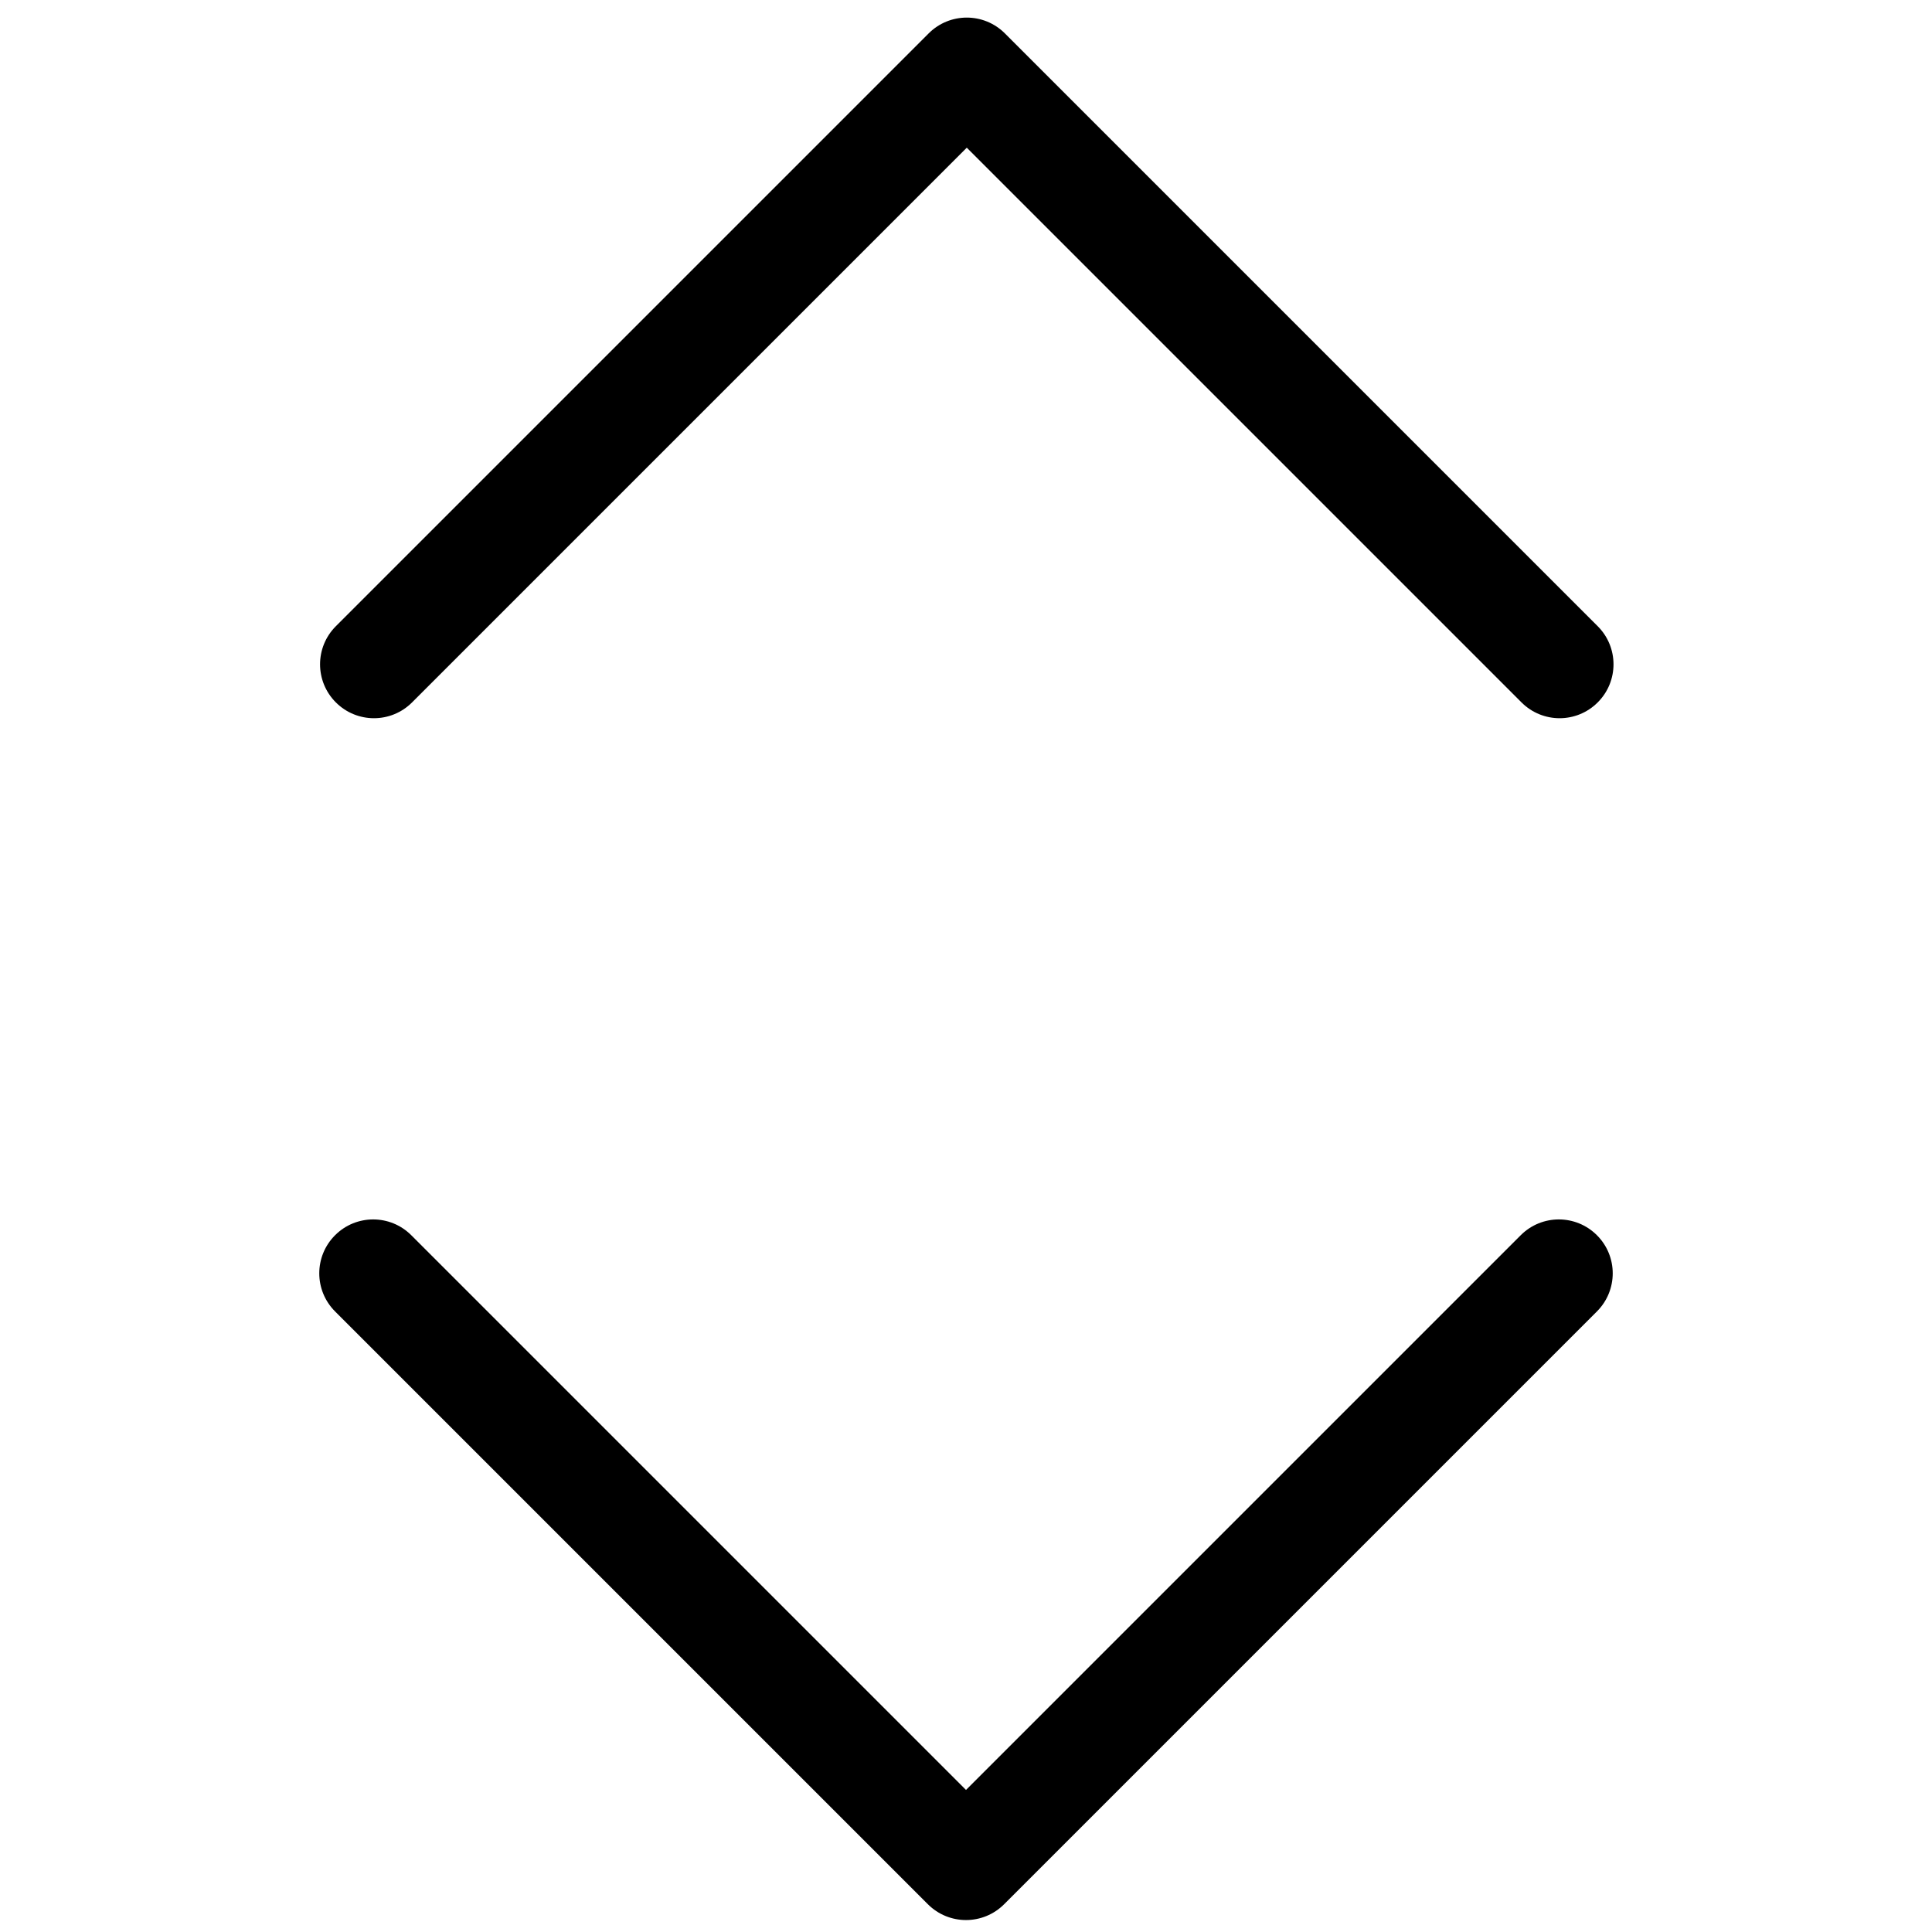
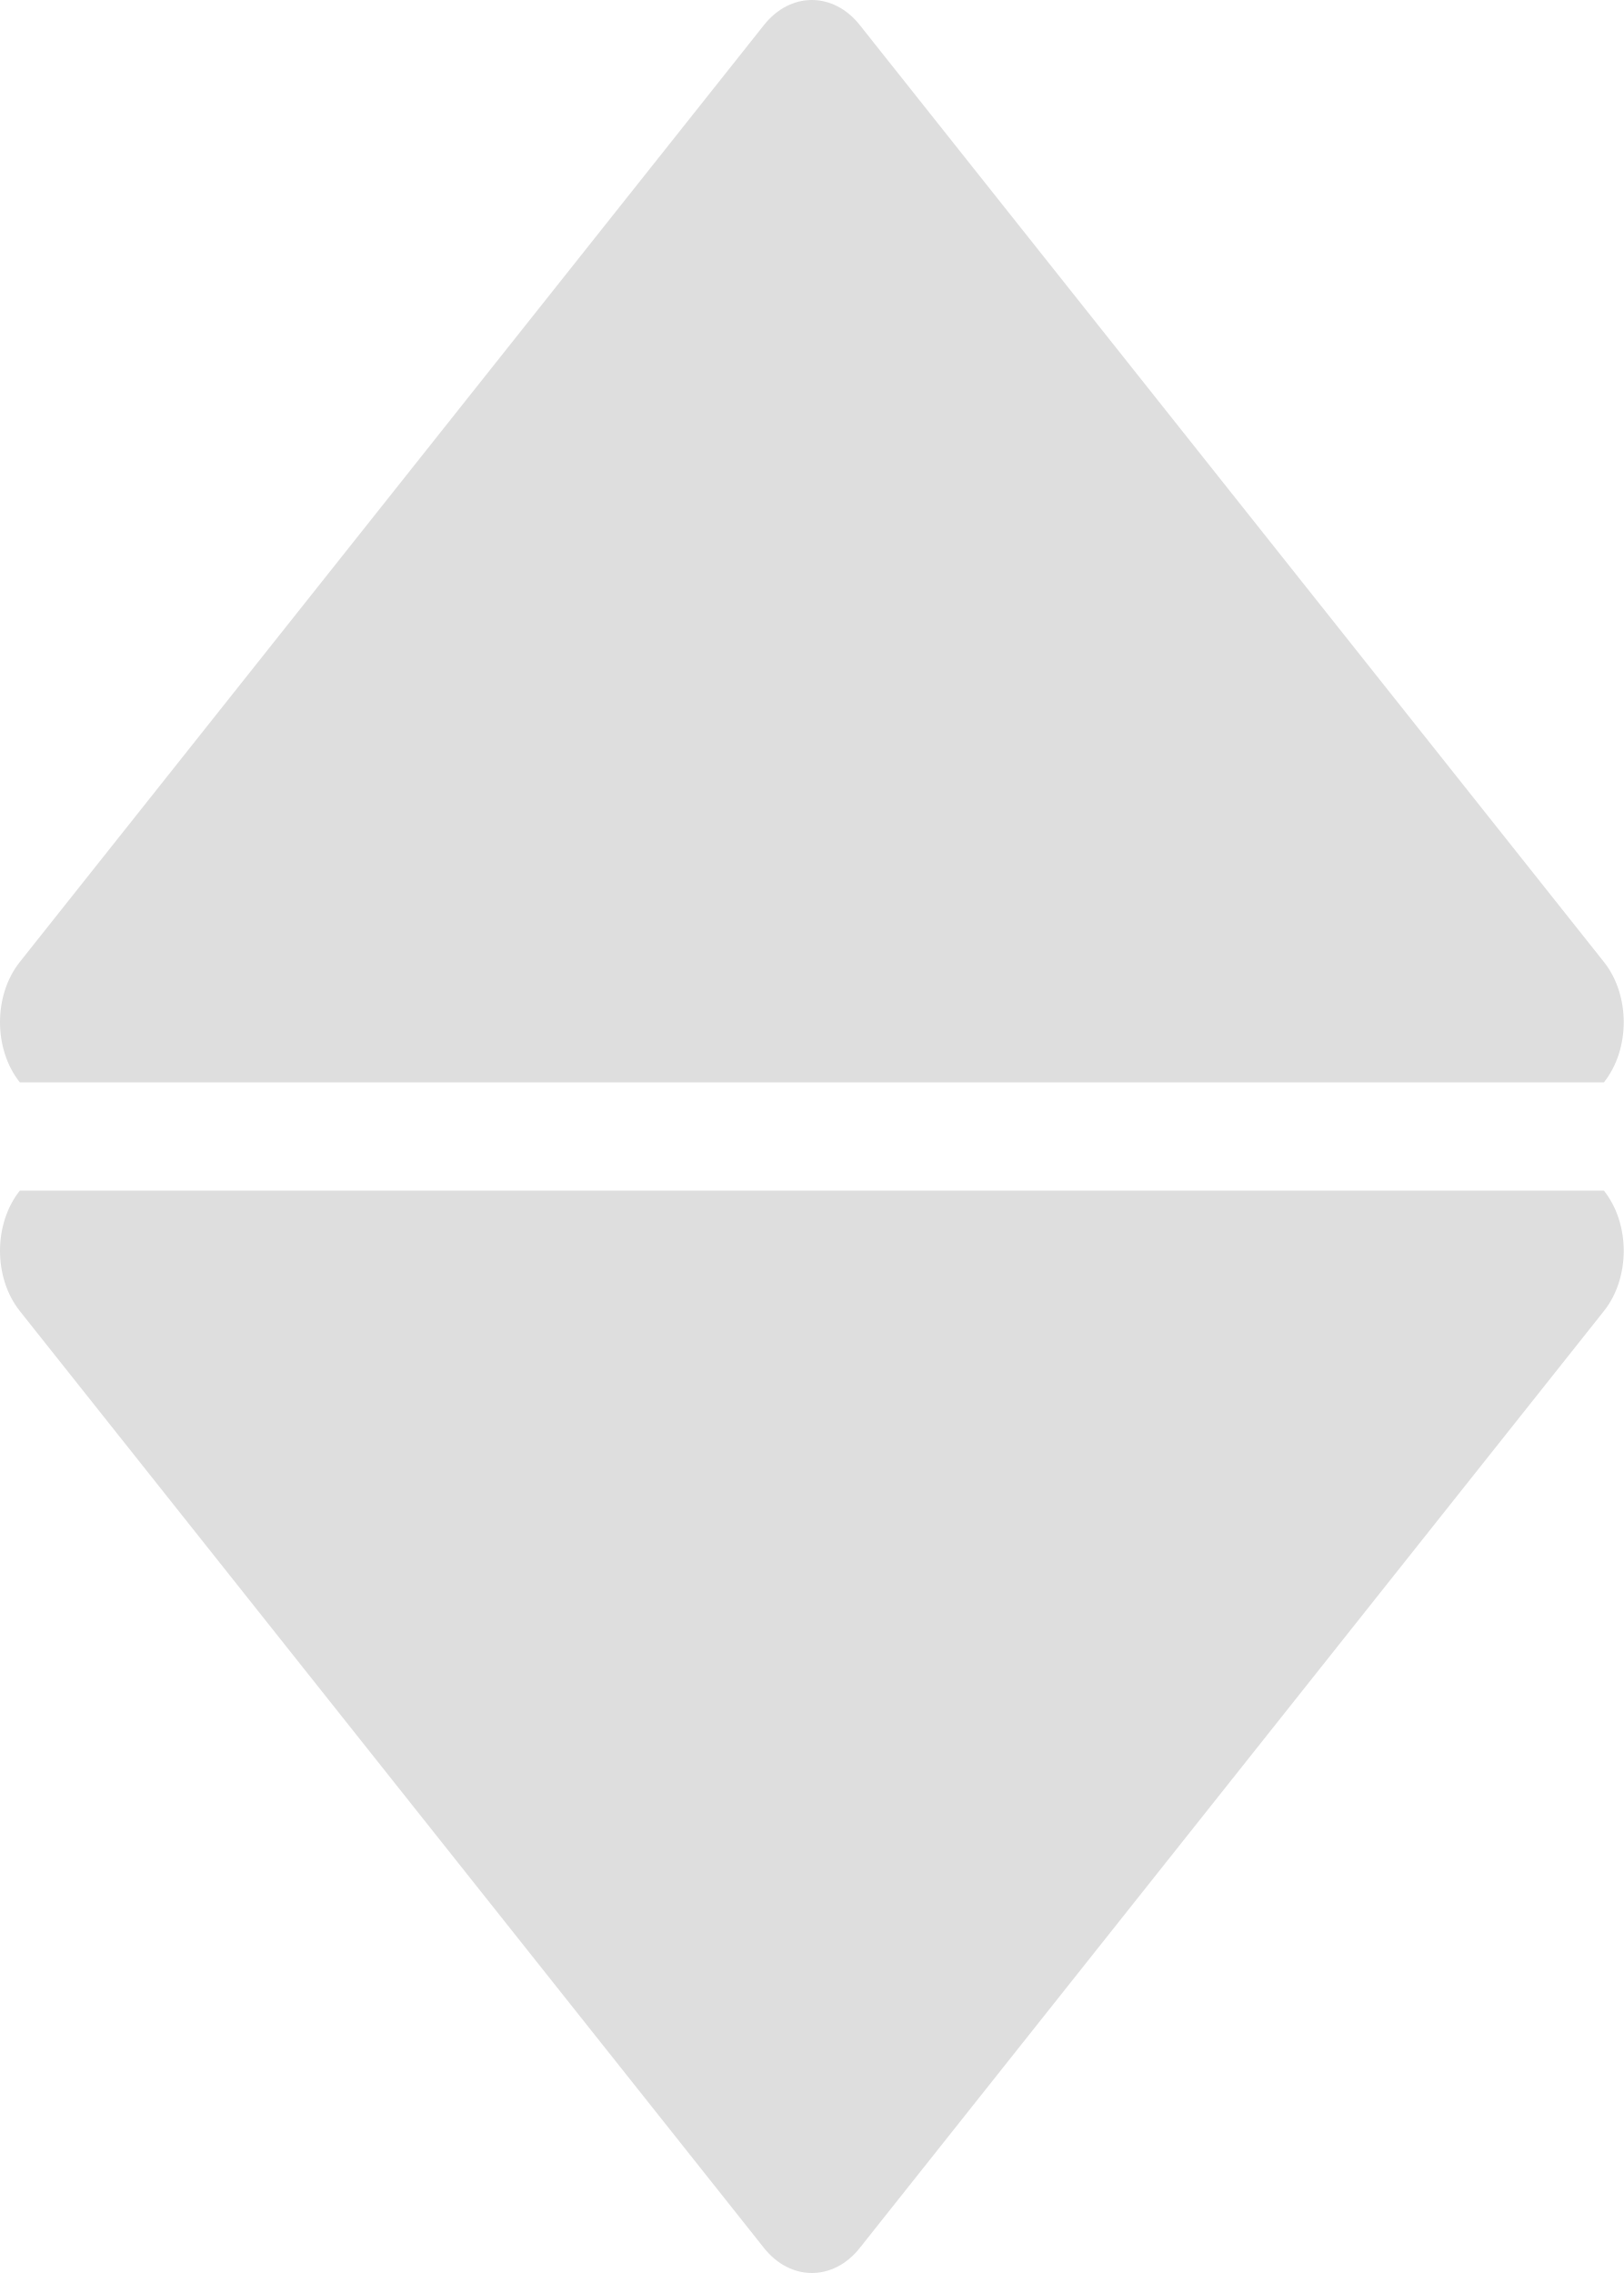
- <svg xmlns="http://www.w3.org/2000/svg" version="1.1" id="Layer_1" x="0px" y="0px" viewBox="0 0 512.011 512.011" style="enable-background:new 0 0 512.011 512.011;" xml:space="preserve">
+ <svg xmlns="http://www.w3.org/2000/svg" version="1.1" id="Layer_1" x="0px" y="0px" viewBox="0 0 300 420" xml:space="preserve" width="300" height="420">
  <defs id="defs41" />
-   <g id="g6" transform="matrix(-0.6694913,0,0,-0.6694913,427.6064,268.8931)" style="fill:#000000">
-     <g id="g4" style="fill:#000000">
-       <path d="m 505.755,123.592 c -8.341,-8.341 -21.824,-8.341 -30.165,0 L 256.005,343.176 36.421,123.592 c -8.341,-8.341 -21.824,-8.341 -30.165,0 -8.341,8.341 -8.341,21.824 0,30.165 l 234.667,234.667 c 4.16,4.16 9.621,6.251 15.083,6.251 5.462,0 10.923,-2.091 15.083,-6.251 L 505.756,153.757 c 8.34,-8.341 8.34,-21.824 -10e-4,-30.165 z" id="path2" style="fill:#000000" />
+   <g id="g8" transform="rotate(180,191.1752,280.93)" style="fill:#b3b3b3;fill-opacity:0.428">
+ </g>
+   <g id="g10" transform="rotate(180,191.1752,280.93)" style="fill:#b3b3b3;fill-opacity:0.428">
+ </g>
+   <g id="g12" transform="rotate(180,191.1752,280.93)" style="fill:#b3b3b3;fill-opacity:0.428">
+ </g>
+   <g id="g14" transform="rotate(180,191.1752,280.93)" style="fill:#b3b3b3;fill-opacity:0.428">
+ </g>
+   <g id="g16" transform="rotate(180,191.1752,280.93)" style="fill:#b3b3b3;fill-opacity:0.428">
+ </g>
+   <g id="g18" transform="rotate(180,191.1752,280.93)" style="fill:#b3b3b3;fill-opacity:0.428">
+ </g>
+   <g id="g20" transform="rotate(180,191.1752,280.93)" style="fill:#b3b3b3;fill-opacity:0.428">
+ </g>
+   <g id="g22" transform="rotate(180,191.1752,280.93)" style="fill:#b3b3b3;fill-opacity:0.428">
+ </g>
+   <g id="g24" transform="rotate(180,191.1752,280.93)" style="fill:#b3b3b3;fill-opacity:0.428">
+ </g>
+   <g id="g26" transform="rotate(180,191.1752,280.93)" style="fill:#b3b3b3;fill-opacity:0.428">
+ </g>
+   <g id="g28" transform="rotate(180,191.1752,280.93)" style="fill:#b3b3b3;fill-opacity:0.428">
+ </g>
+   <g id="g30" transform="rotate(180,191.1752,280.93)" style="fill:#b3b3b3;fill-opacity:0.428">
+ </g>
+   <g id="g32" transform="rotate(180,191.1752,280.93)" style="fill:#b3b3b3;fill-opacity:0.428">
+ </g>
+   <g id="g34" transform="rotate(180,191.1752,280.93)" style="fill:#b3b3b3;fill-opacity:0.428">
+ </g>
+   <g id="g36" transform="rotate(180,191.1752,280.93)" style="fill:#b3b3b3;fill-opacity:0.428">
+ </g>
+   <g style="fill:#b3b3b3;fill-opacity:0.428" id="g6-3" transform="matrix(0.5859253,0,0,0.7377814,-1.4648133e-4,128.8161)">
+     <g style="fill:#b3b3b3;fill-opacity:0.428" id="g4-6">
+       <path style="fill:#b3b3b3;fill-opacity:0.428" d="m 505.755,123.592 c -275.867,0 -195.501,0 -499.499,0 -8.341,8.341 -8.341,21.824 0,30.165 l 234.667,234.667 c 4.16,4.16 9.621,6.251 15.083,6.251 5.462,0 10.923,-2.091 15.083,-6.251 L 505.756,153.757 c 8.34,-8.341 8.34,-21.824 -10e-4,-30.165 z" id="path2-7" />
    </g>
  </g>
-   <g id="g8" transform="rotate(180,256.1092,256.7526)" style="fill:#000000">
- </g>
-   <g id="g10" transform="rotate(180,256.1092,256.7526)" style="fill:#000000">
- </g>
-   <g id="g12" transform="rotate(180,256.1092,256.7526)" style="fill:#000000">
- </g>
-   <g id="g14" transform="rotate(180,256.1092,256.7526)" style="fill:#000000">
- </g>
-   <g id="g16" transform="rotate(180,256.1092,256.7526)" style="fill:#000000">
- </g>
-   <g id="g18" transform="rotate(180,256.1092,256.7526)" style="fill:#000000">
- </g>
-   <g id="g20" transform="rotate(180,256.1092,256.7526)" style="fill:#000000">
- </g>
-   <g id="g22" transform="rotate(180,256.1092,256.7526)" style="fill:#000000">
- </g>
-   <g id="g24" transform="rotate(180,256.1092,256.7526)" style="fill:#000000">
- </g>
-   <g id="g26" transform="rotate(180,256.1092,256.7526)" style="fill:#000000">
- </g>
-   <g id="g28" transform="rotate(180,256.1092,256.7526)" style="fill:#000000">
- </g>
-   <g id="g30" transform="rotate(180,256.1092,256.7526)" style="fill:#000000">
- </g>
-   <g id="g32" transform="rotate(180,256.1092,256.7526)" style="fill:#000000">
- </g>
-   <g id="g34" transform="rotate(180,256.1092,256.7526)" style="fill:#000000">
- </g>
-   <g id="g36" transform="rotate(180,256.1092,256.7526)" style="fill:#000000">
- </g>
-   <g id="g6-3" transform="matrix(0.6694913,0,0,0.6694913,84.61208,244.6121)" style="fill:#000000">
-     <g id="g4-6" style="fill:#000000">
-       <path d="m 505.755,123.592 c -8.341,-8.341 -21.824,-8.341 -30.165,0 L 256.005,343.176 36.421,123.592 c -8.341,-8.341 -21.824,-8.341 -30.165,0 -8.341,8.341 -8.341,21.824 0,30.165 l 234.667,234.667 c 4.16,4.16 9.621,6.251 15.083,6.251 5.462,0 10.923,-2.091 15.083,-6.251 L 505.756,153.757 c 8.34,-8.341 8.34,-21.824 -10e-4,-30.165 z" id="path2-7" style="fill:#000000" />
+   <g style="fill:#b3b3b3;fill-opacity:0.428" id="g851" transform="matrix(0.5859253,0,0,-0.7377814,-1.4648133e-4,291.1839)">
+     <g style="fill:#b3b3b3;fill-opacity:0.428" id="g849">
+       <path style="fill:#b3b3b3;fill-opacity:0.428" d="m 505.755,123.592 c -275.867,0 -195.501,0 -499.499,0 -8.341,8.341 -8.341,21.824 0,30.165 l 234.667,234.667 c 4.16,4.16 9.621,6.251 15.083,6.251 5.462,0 10.923,-2.091 15.083,-6.251 L 505.756,153.757 c 8.34,-8.341 8.34,-21.824 -10e-4,-30.165 z" id="path847" />
    </g>
  </g>
</svg>
